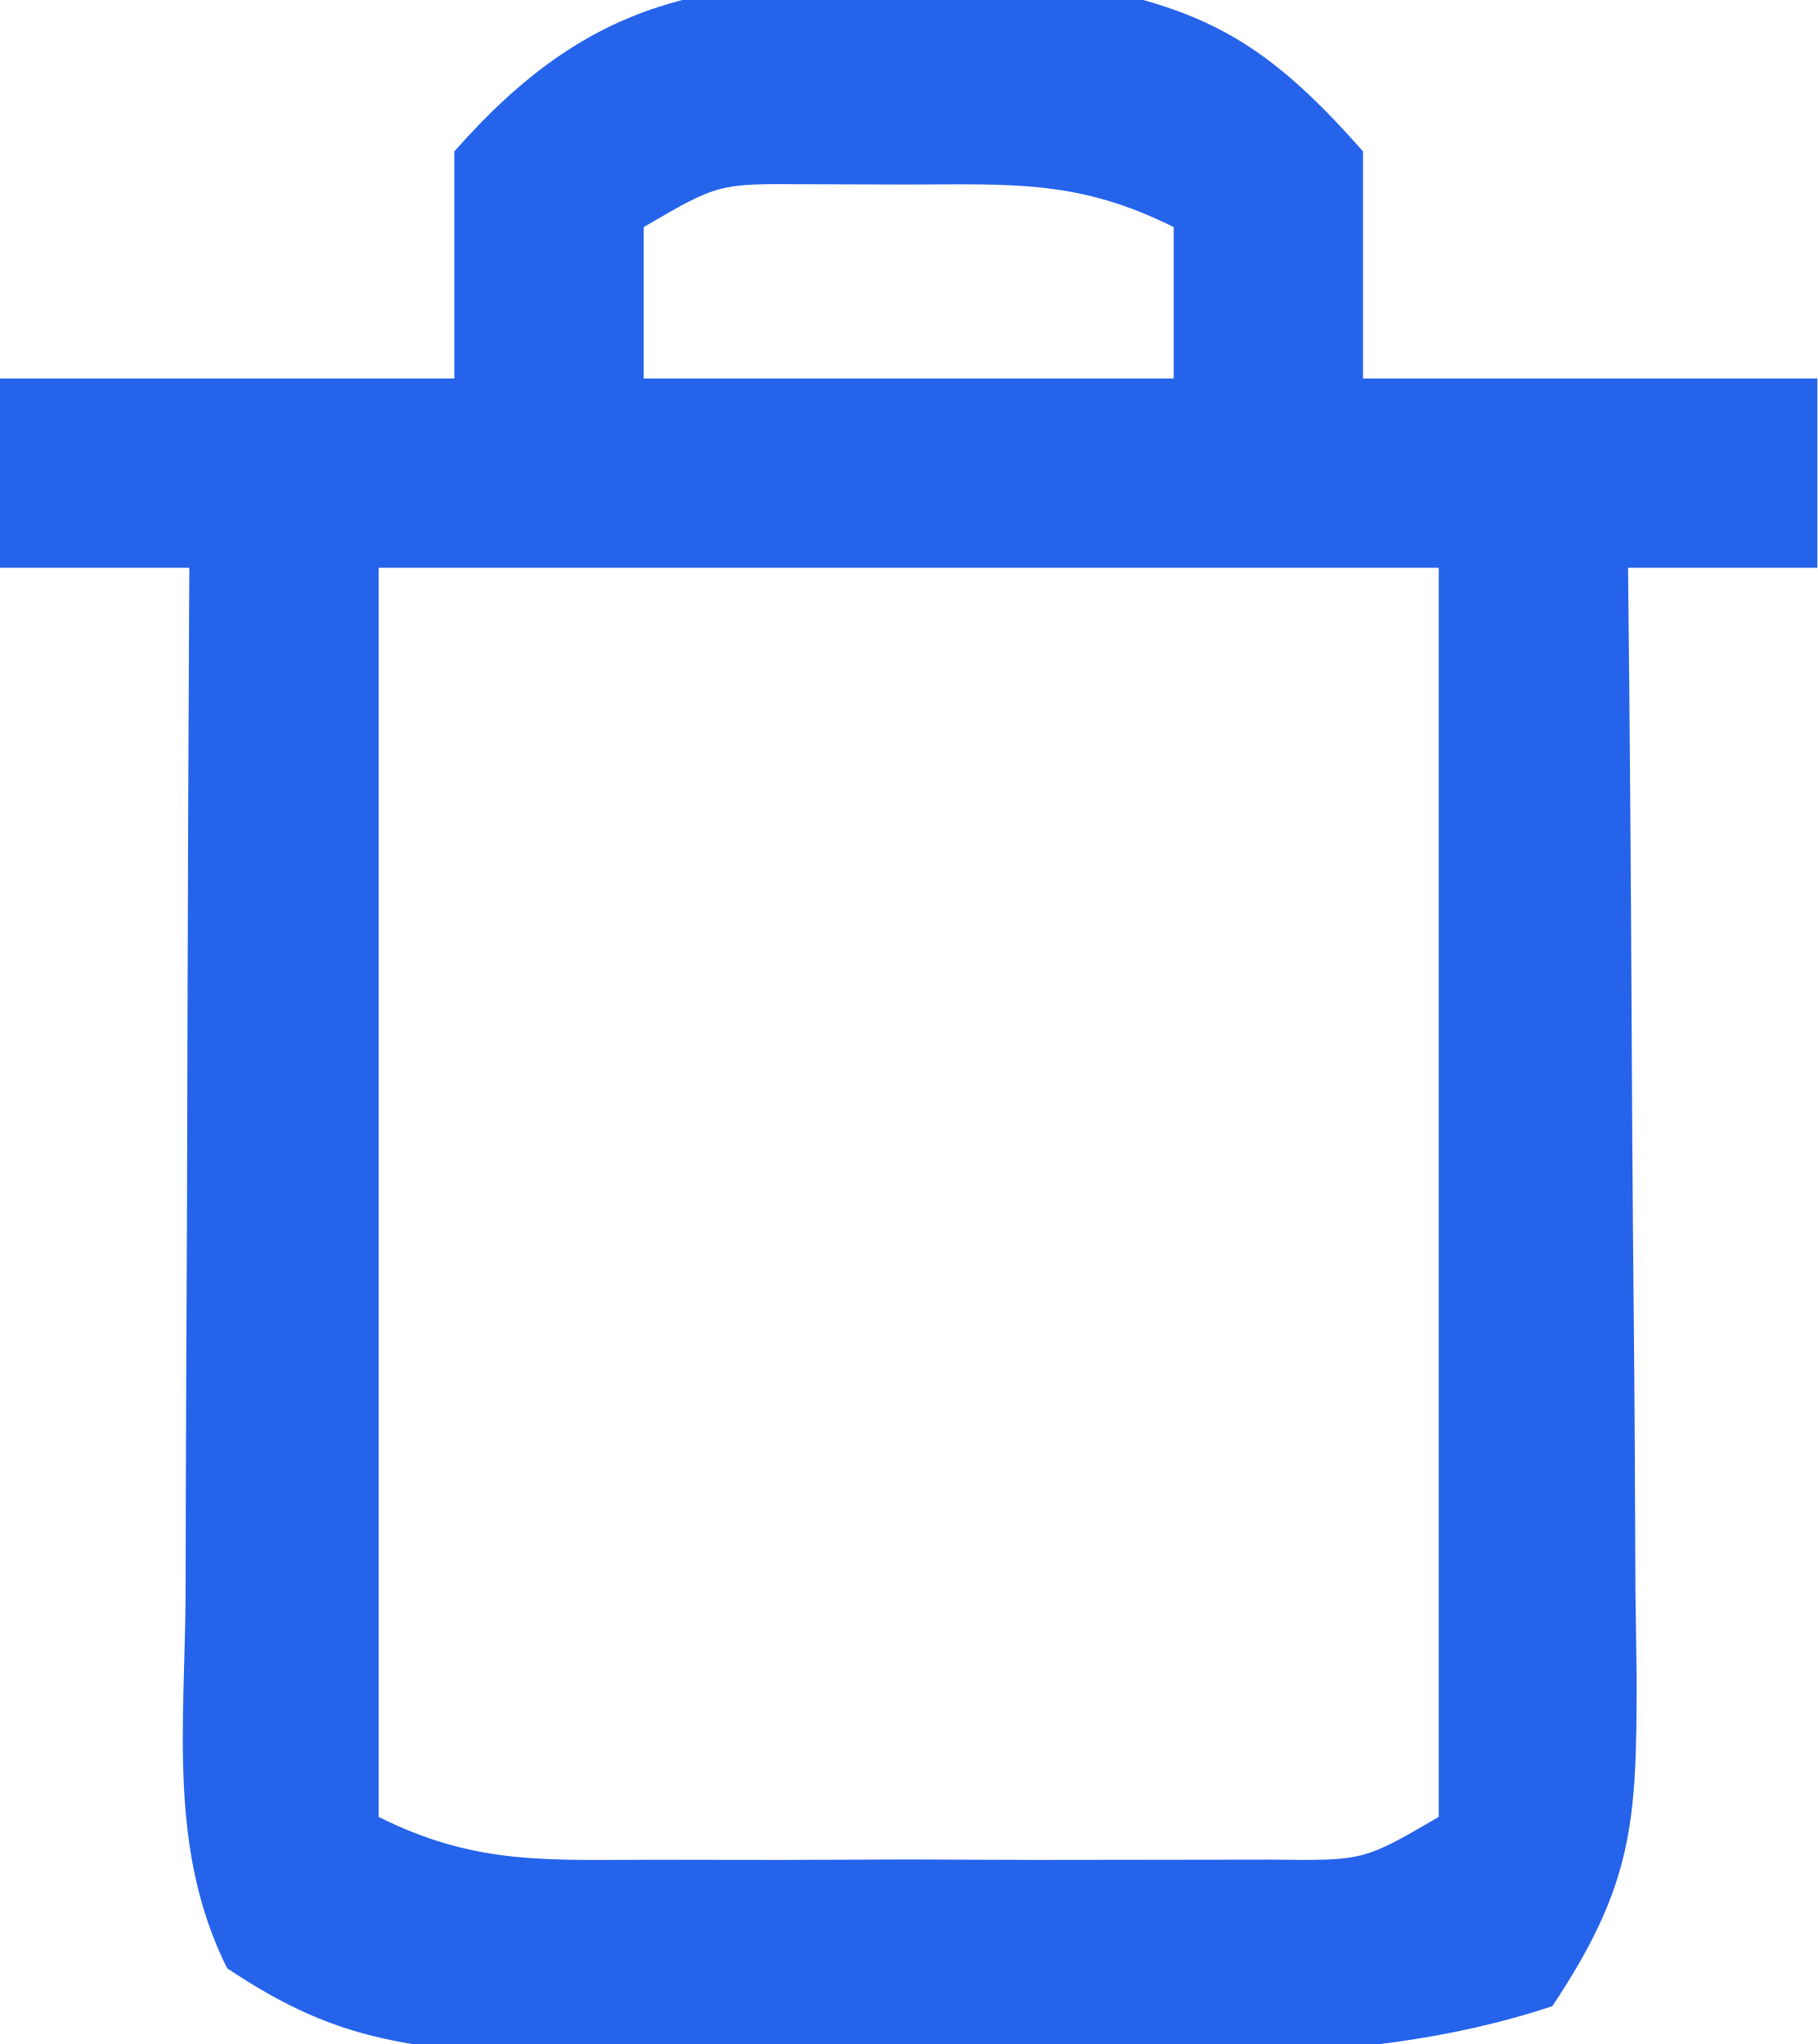
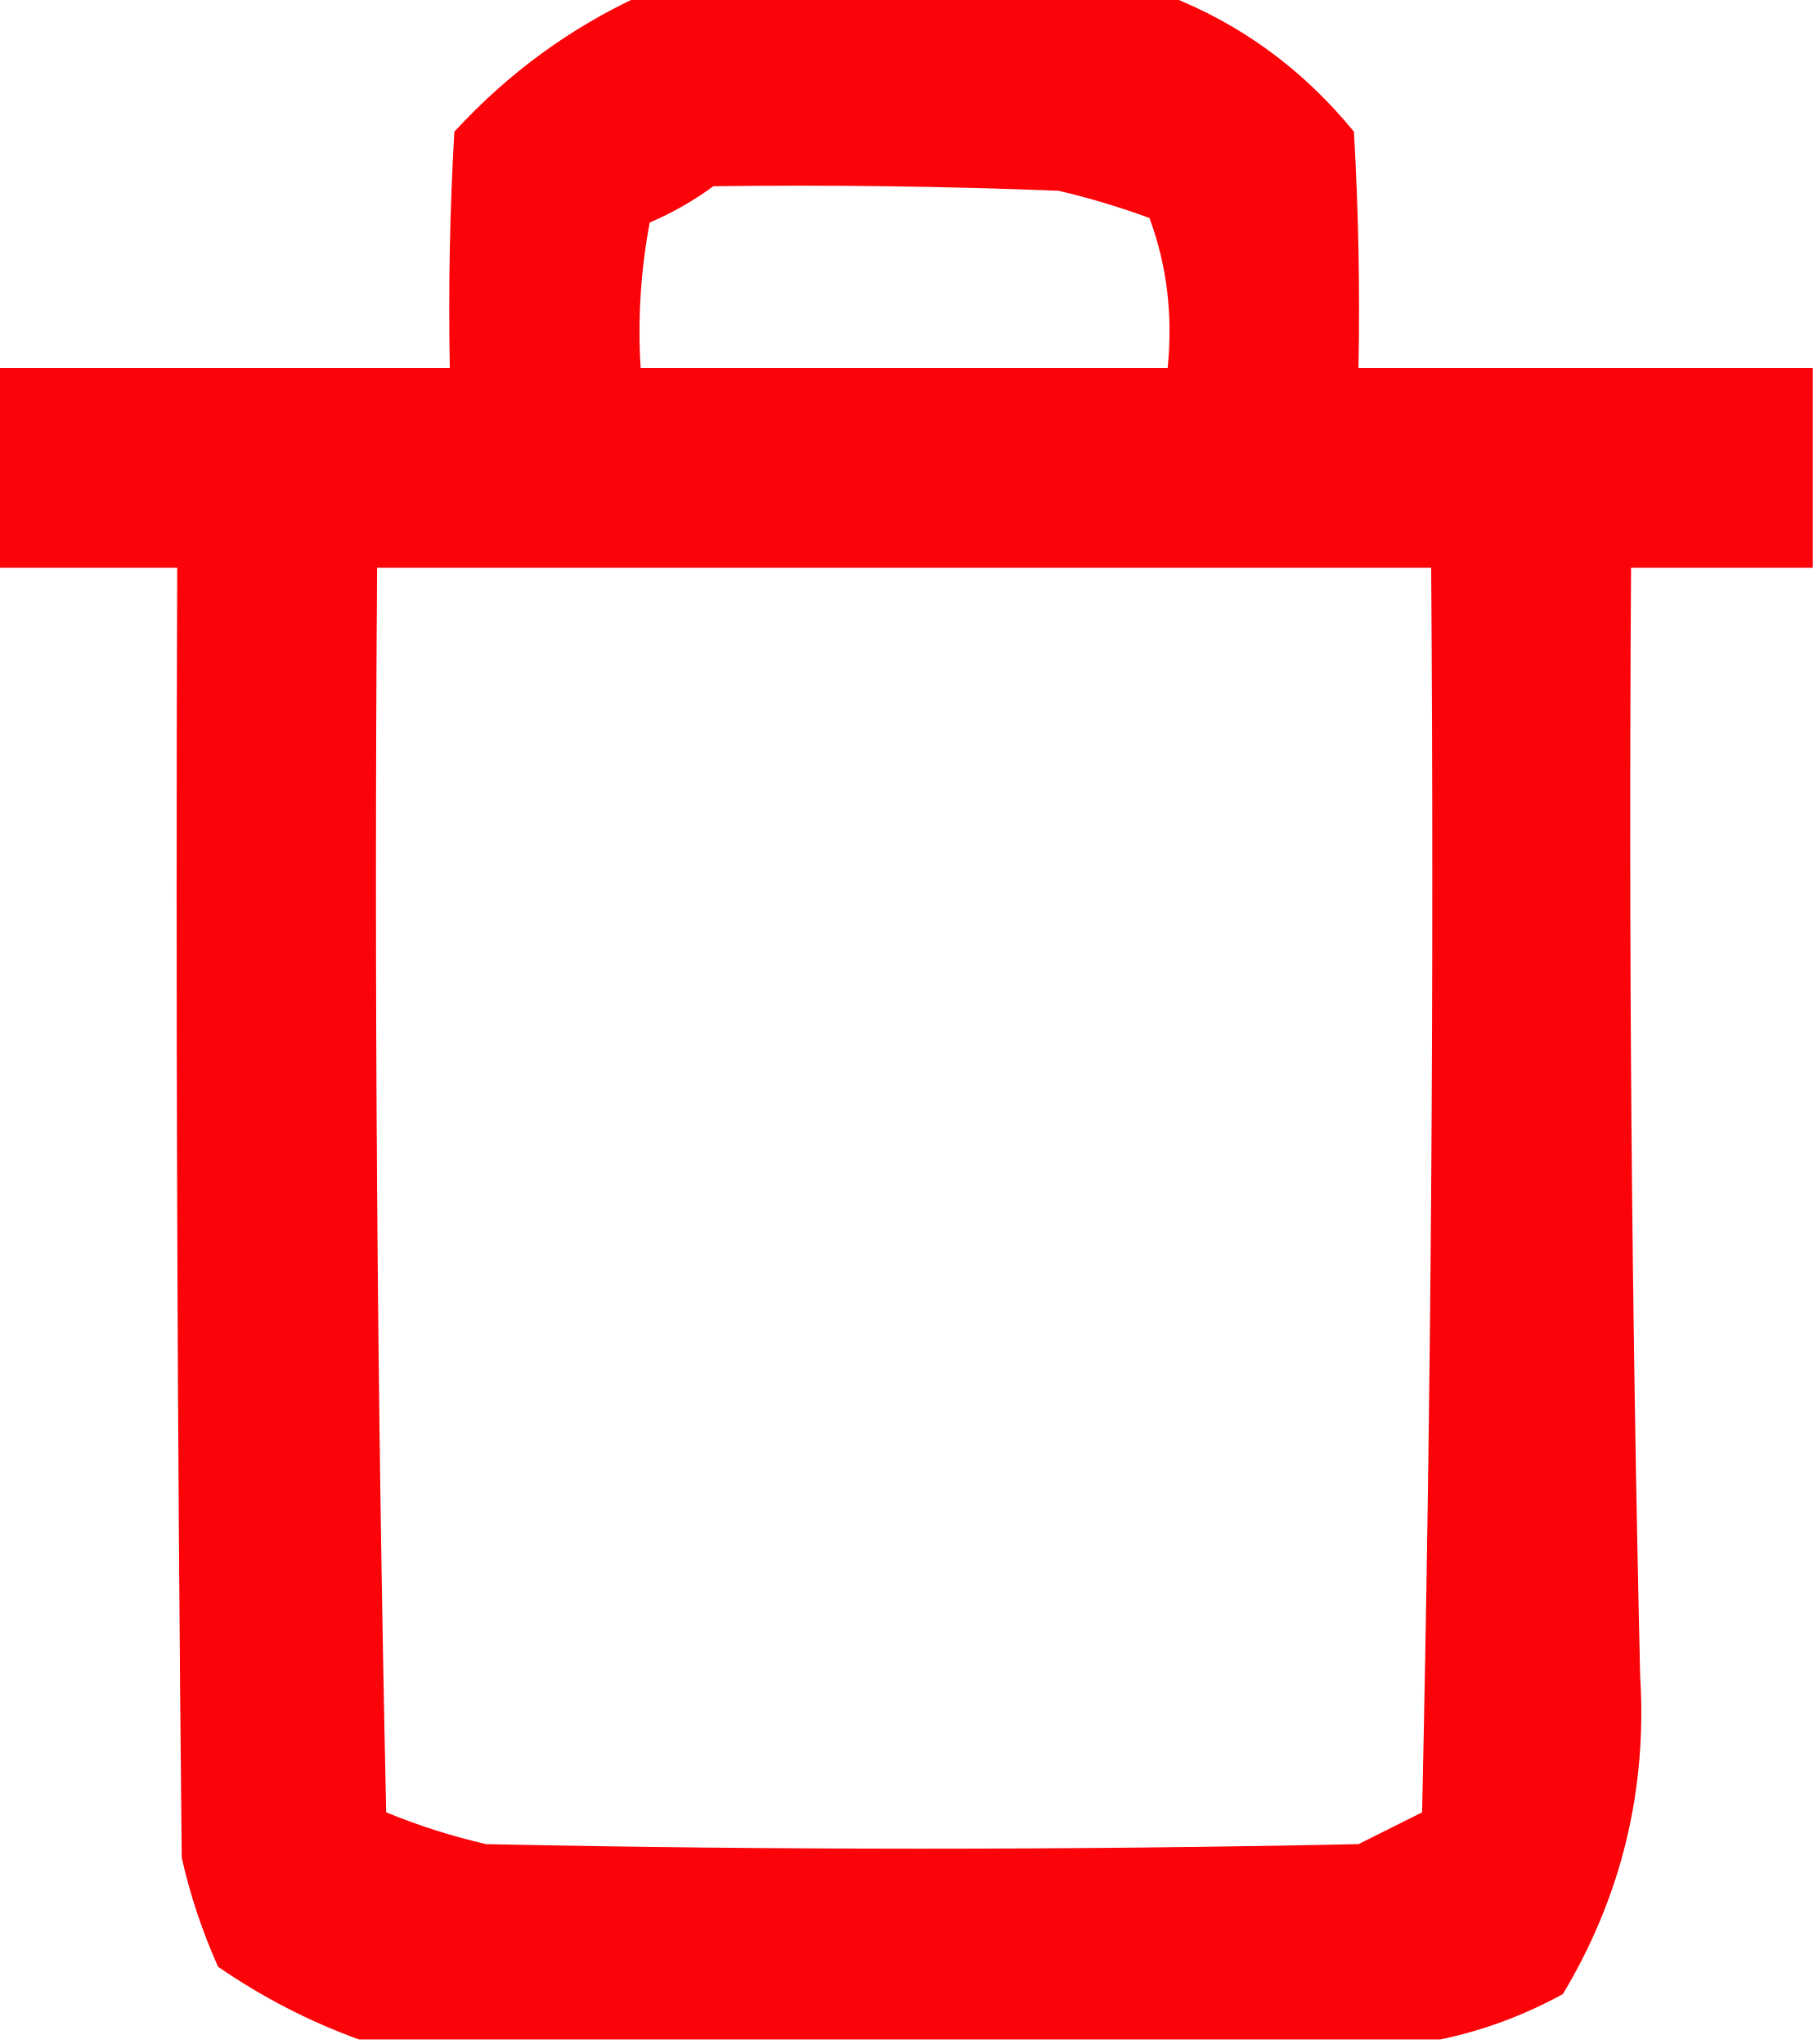
- <svg xmlns="http://www.w3.org/2000/svg" version="1.1" width="48" height="54">
-   <path d="M0 0 C1.794 -0.015 1.794 -0.015 3.625 -0.031 C7.631 0.599 9.324 1.459 12 4.5 C12 6.48 12 8.46 12 10.5 C15.96 10.5 19.92 10.5 24 10.5 C24 12.15 24 13.8 24 15.5 C22.35 15.5 20.7 15.5 19 15.5 C19.016 17.067 19.016 17.067 19.032 18.665 C19.068 22.54 19.091 26.414 19.11 30.289 C19.12 31.966 19.134 33.643 19.151 35.32 C19.175 37.73 19.186 40.14 19.195 42.551 C19.206 43.301 19.216 44.051 19.227 44.824 C19.227 48.603 19.151 50.274 17 53.5 C11.582 55.306 5.731 54.685 0.062 54.688 C-1.226 54.7 -2.514 54.712 -3.842 54.725 C-5.079 54.727 -6.316 54.728 -7.59 54.73 C-9.289 54.737 -9.289 54.737 -11.023 54.743 C-13.938 54.505 -15.588 54.112 -18 52.5 C-19.56 49.38 -19.121 46.07 -19.098 42.648 C-19.096 41.874 -19.095 41.1 -19.093 40.303 C-19.088 37.827 -19.075 35.351 -19.062 32.875 C-19.057 31.198 -19.053 29.521 -19.049 27.844 C-19.038 23.729 -19.021 19.615 -19 15.5 C-20.65 15.5 -22.3 15.5 -24 15.5 C-24 13.85 -24 12.2 -24 10.5 C-20.04 10.5 -16.08 10.5 -12 10.5 C-12 8.52 -12 6.54 -12 4.5 C-8.39 0.398 -5.324 -0.046 0 0 Z M-7 6.5 C-7 7.82 -7 9.14 -7 10.5 C-2.38 10.5 2.24 10.5 7 10.5 C7 9.18 7 7.86 7 6.5 C4.512 5.256 2.773 5.367 0 5.375 C-1.33 5.371 -1.33 5.371 -2.688 5.367 C-5.027 5.349 -5.027 5.349 -7 6.5 Z M-14 15.5 C-14 26.39 -14 37.28 -14 48.5 C-11.413 49.794 -9.519 49.629 -6.625 49.633 C-5.024 49.635 -5.024 49.635 -3.391 49.637 C-2.272 49.633 -1.153 49.629 0 49.625 C1.119 49.629 2.238 49.633 3.391 49.637 C4.458 49.635 5.525 49.634 6.625 49.633 C7.607 49.632 8.59 49.631 9.602 49.629 C12.014 49.659 12.014 49.659 14 48.5 C14 37.61 14 26.72 14 15.5 C4.76 15.5 -4.48 15.5 -14 15.5 Z " fill="#2563EB" transform="translate(24,-0.5)" />
+ <svg xmlns="http://www.w3.org/2000/svg" version="1.1" width="200px" height="225px" style="shape-rendering:geometricPrecision; text-rendering:geometricPrecision; image-rendering:optimizeQuality; fill-rule:evenodd; clip-rule:evenodd">
+   <g>
+     <path style="opacity:1" fill="#fb0308" d="M 70.5,-0.5 C 89.833,-0.5 109.167,-0.5 128.5,-0.5C 136.561,2.634 143.394,7.634 149,14.5C 149.5,23.16 149.666,31.827 149.5,40.5C 166.167,40.5 182.833,40.5 199.5,40.5C 199.5,47.833 199.5,55.167 199.5,62.5C 192.833,62.5 186.167,62.5 179.5,62.5C 179.22,103.174 179.553,143.841 180.5,184.5C 181.275,197.068 178.441,208.734 172,219.5C 167.689,221.862 163.189,223.529 158.5,224.5C 118.833,224.5 79.167,224.5 39.5,224.5C 34.065,222.532 28.899,219.865 24,216.5C 22.268,212.637 20.934,208.637 20,204.5C 19.5,157.168 19.333,109.835 19.5,62.5C 12.833,62.5 6.167,62.5 -0.5,62.5C -0.5,55.167 -0.5,47.833 -0.5,40.5C 16.167,40.5 32.833,40.5 49.5,40.5C 49.334,31.827 49.5,23.16 50,14.5C 55.915,8.062 62.749,3.062 70.5,-0.5 Z M 78.5,20.5 C 91.171,20.333 103.838,20.5 116.5,21C 119.893,21.798 123.226,22.798 126.5,24C 128.42,29.197 129.087,34.697 128.5,40.5C 109.167,40.5 89.833,40.5 70.5,40.5C 70.172,35.125 70.505,29.792 71.5,24.5C 74.059,23.392 76.392,22.059 78.5,20.5 Z M 41.5,62.5 C 80.167,62.5 118.833,62.5 157.5,62.5C 157.833,108.172 157.5,153.838 156.5,199.5C 154.167,200.667 151.833,201.833 149.5,203C 117.5,203.667 85.5,203.667 53.5,203C 49.736,202.134 46.069,200.967 42.5,199.5C 41.5,153.838 41.167,108.172 41.5,62.5 Z" />
+   </g>
</svg>
